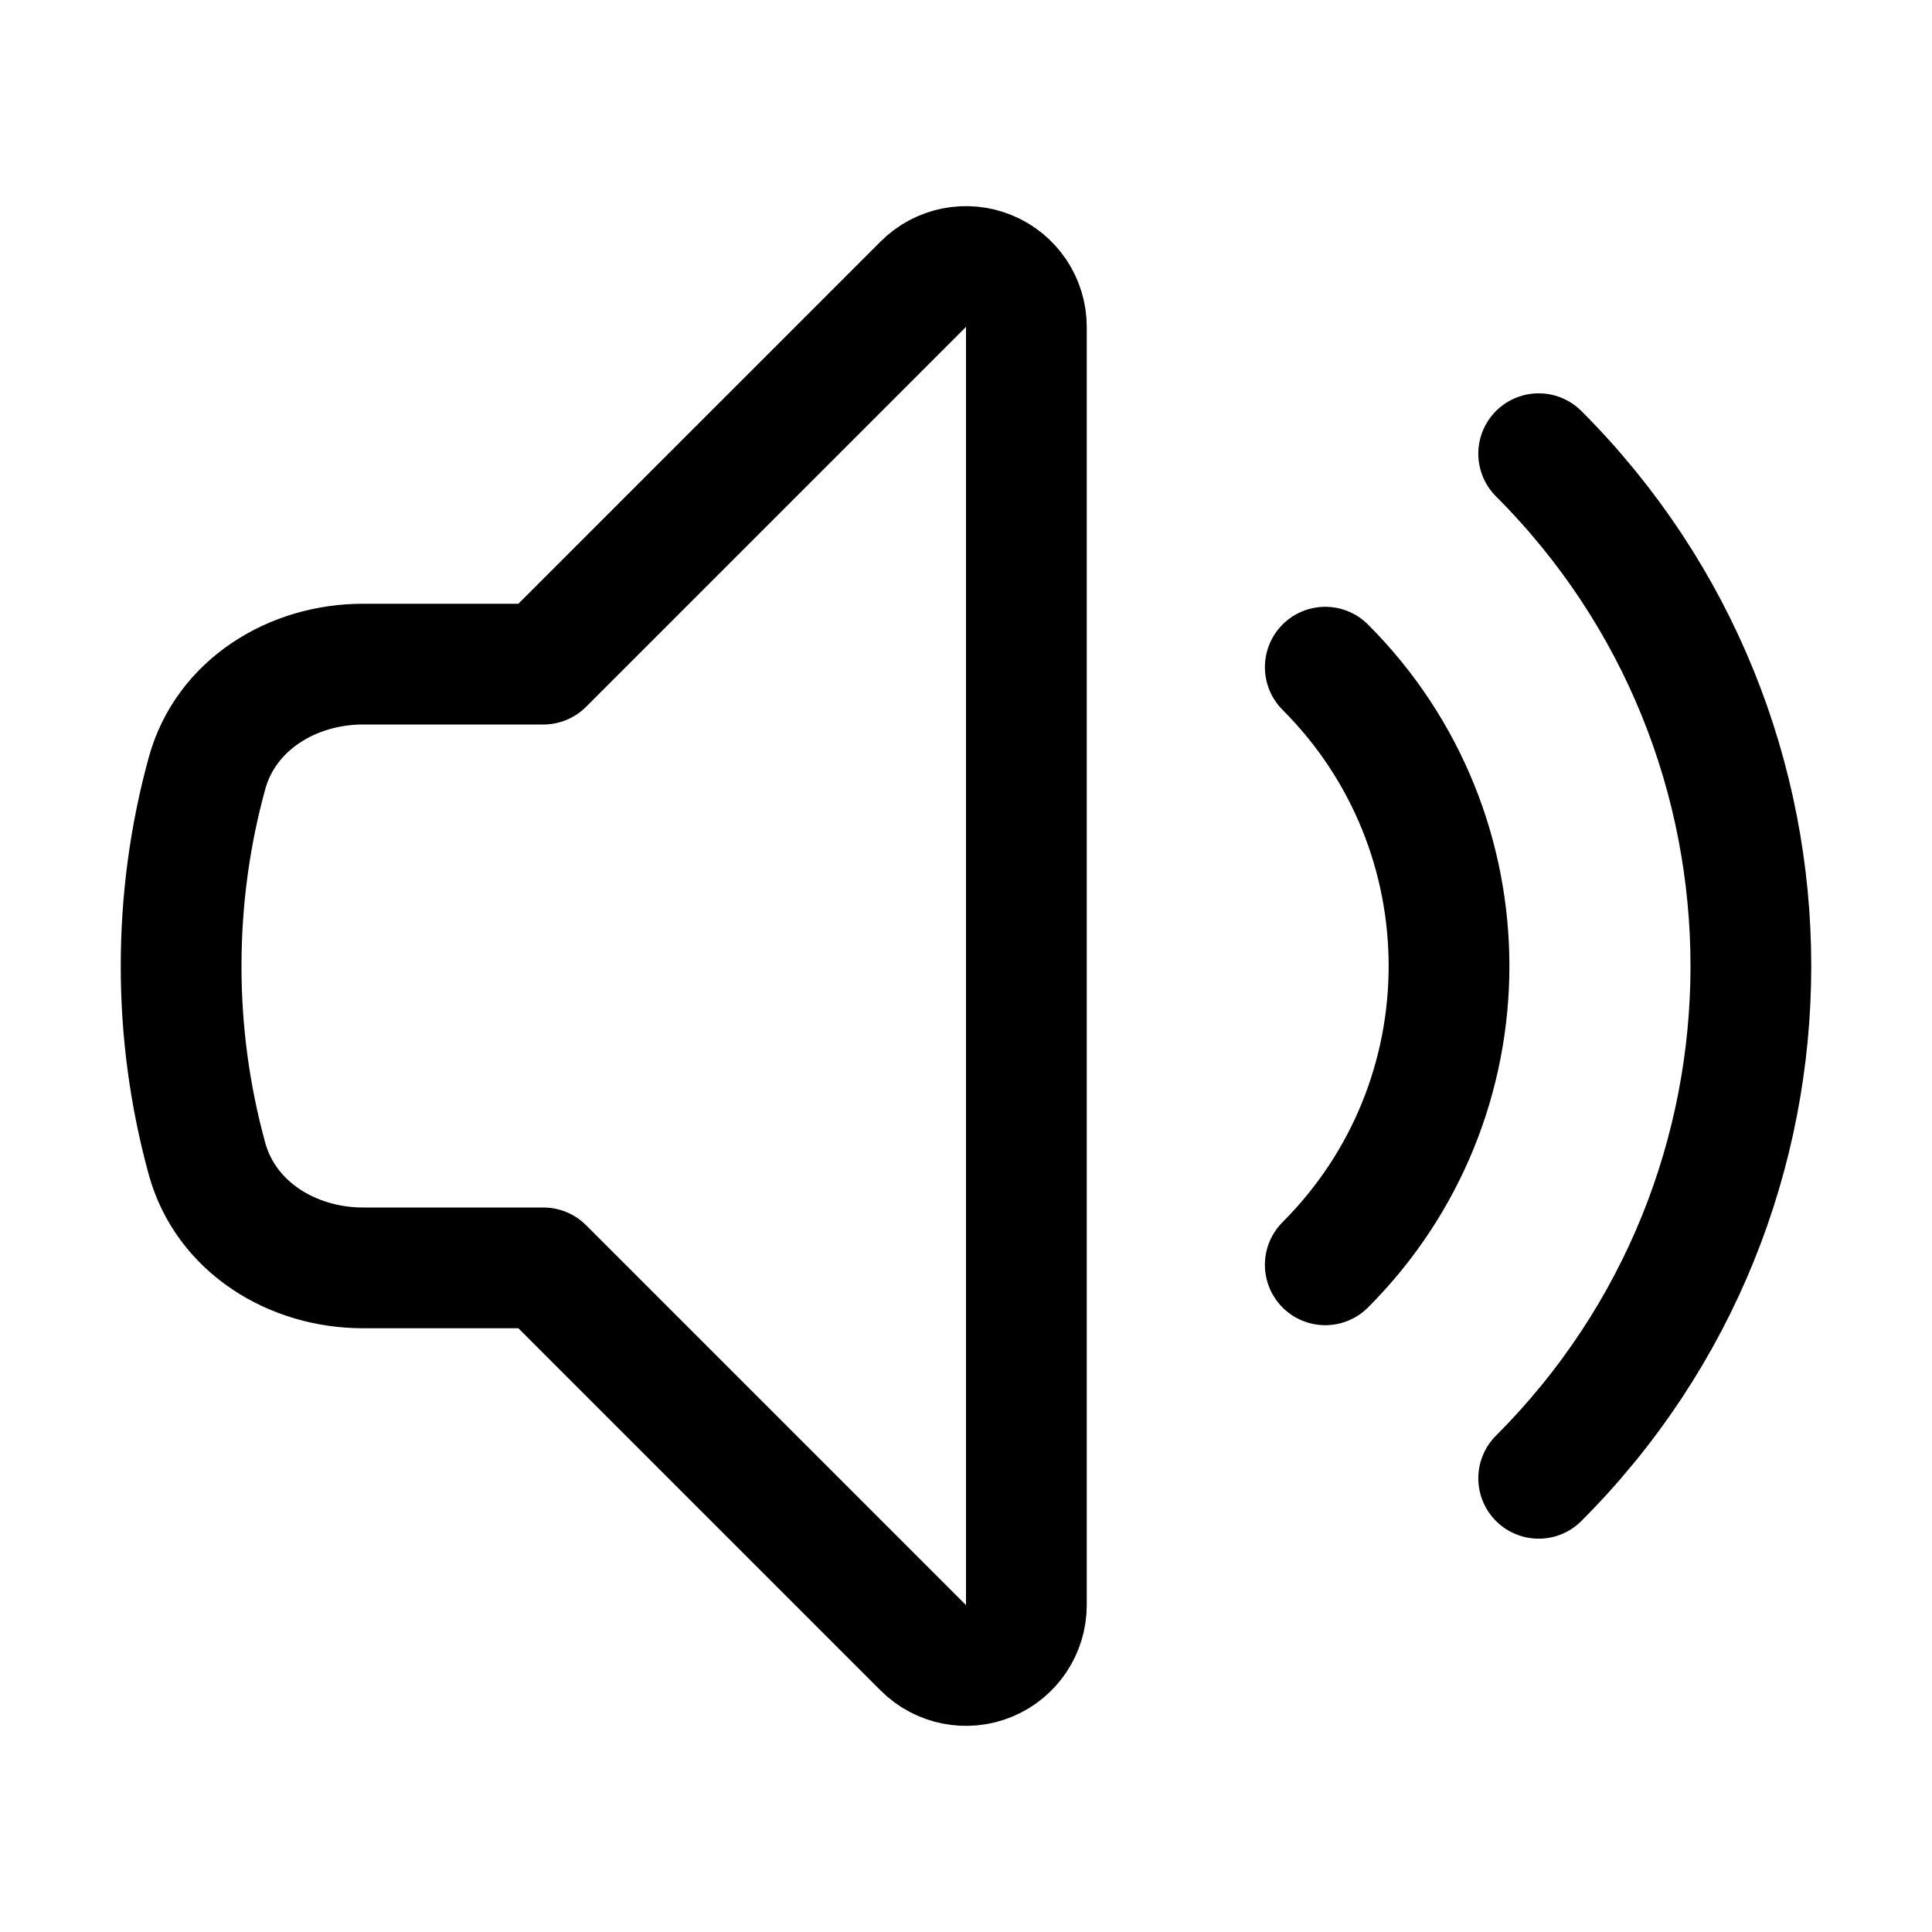
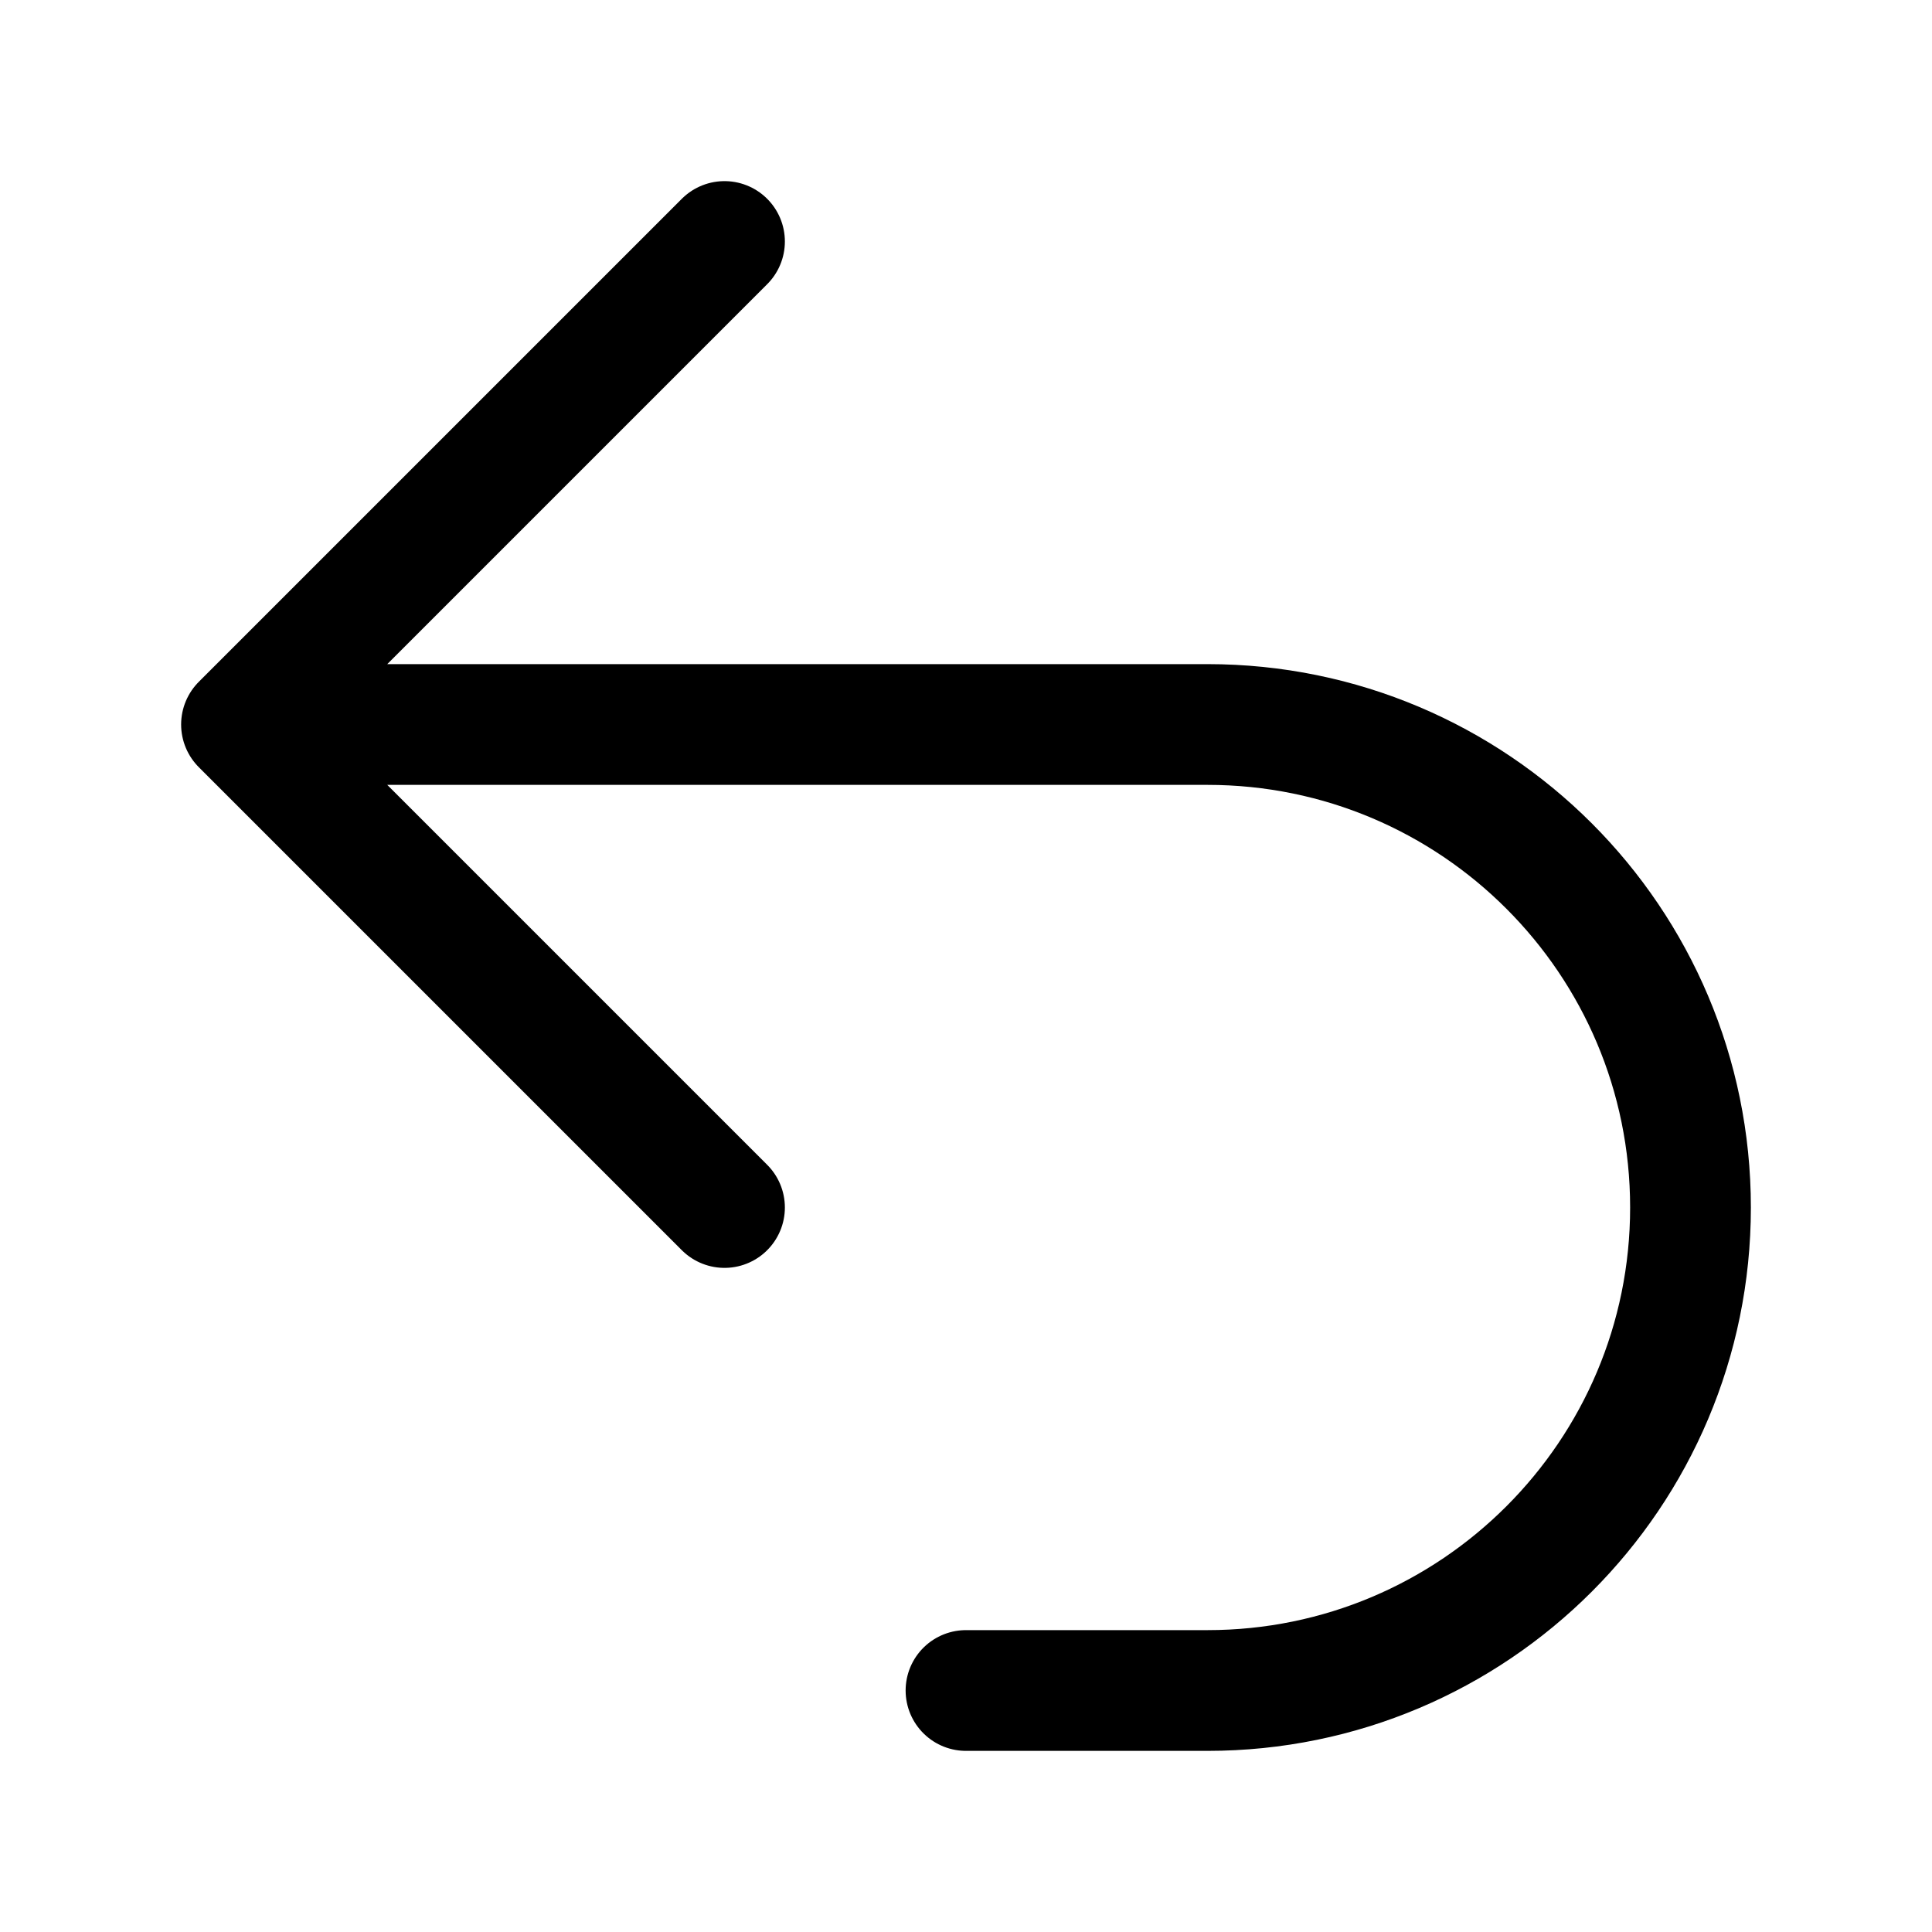
<svg xmlns="http://www.w3.org/2000/svg" fill="none" viewBox="0 0 24 24" stroke-width="1.5" stroke="currentColor" class="w-6 h-6">
-   <path stroke-linecap="round" stroke-linejoin="round" d="M19.114 5.636a9 9 0 010 12.728M16.463 8.288a5.25 5.25 0 010 7.424M6.75 8.25l4.72-4.72a.75.75 0 011.28.53v15.88a.75.75 0 01-1.28.53l-4.72-4.72H4.51c-.88 0-1.704-.507-1.938-1.354A9.01 9.01 0 012.25 12c0-.83.112-1.633.322-2.396C2.806 8.756 3.63 8.25 4.51 8.25H6.75z" />
+   <path stroke-linecap="round" stroke-linejoin="round" d="M9 15L3 9m0 0l6-6M3 9h12a6 6 0 010 12h-3" />
</svg>
